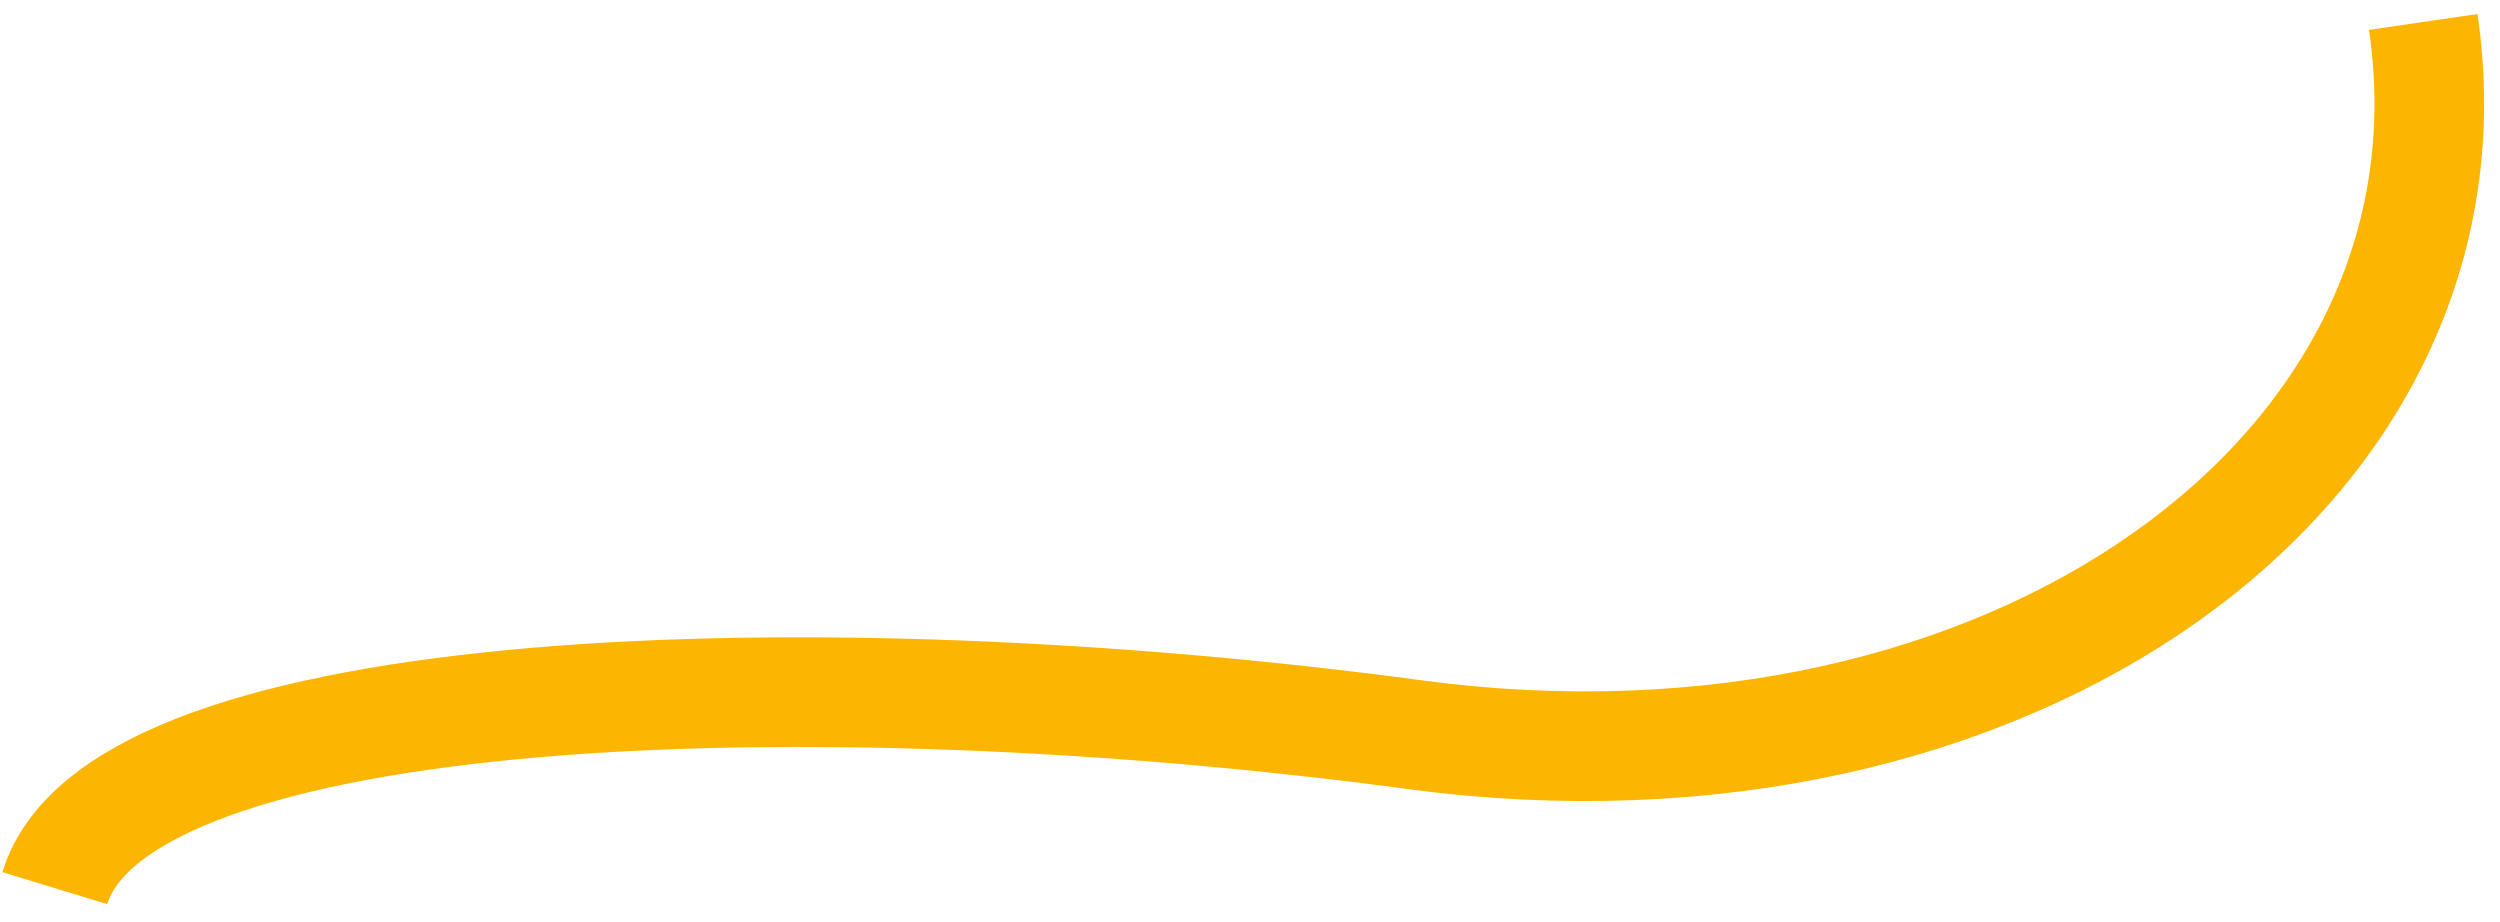
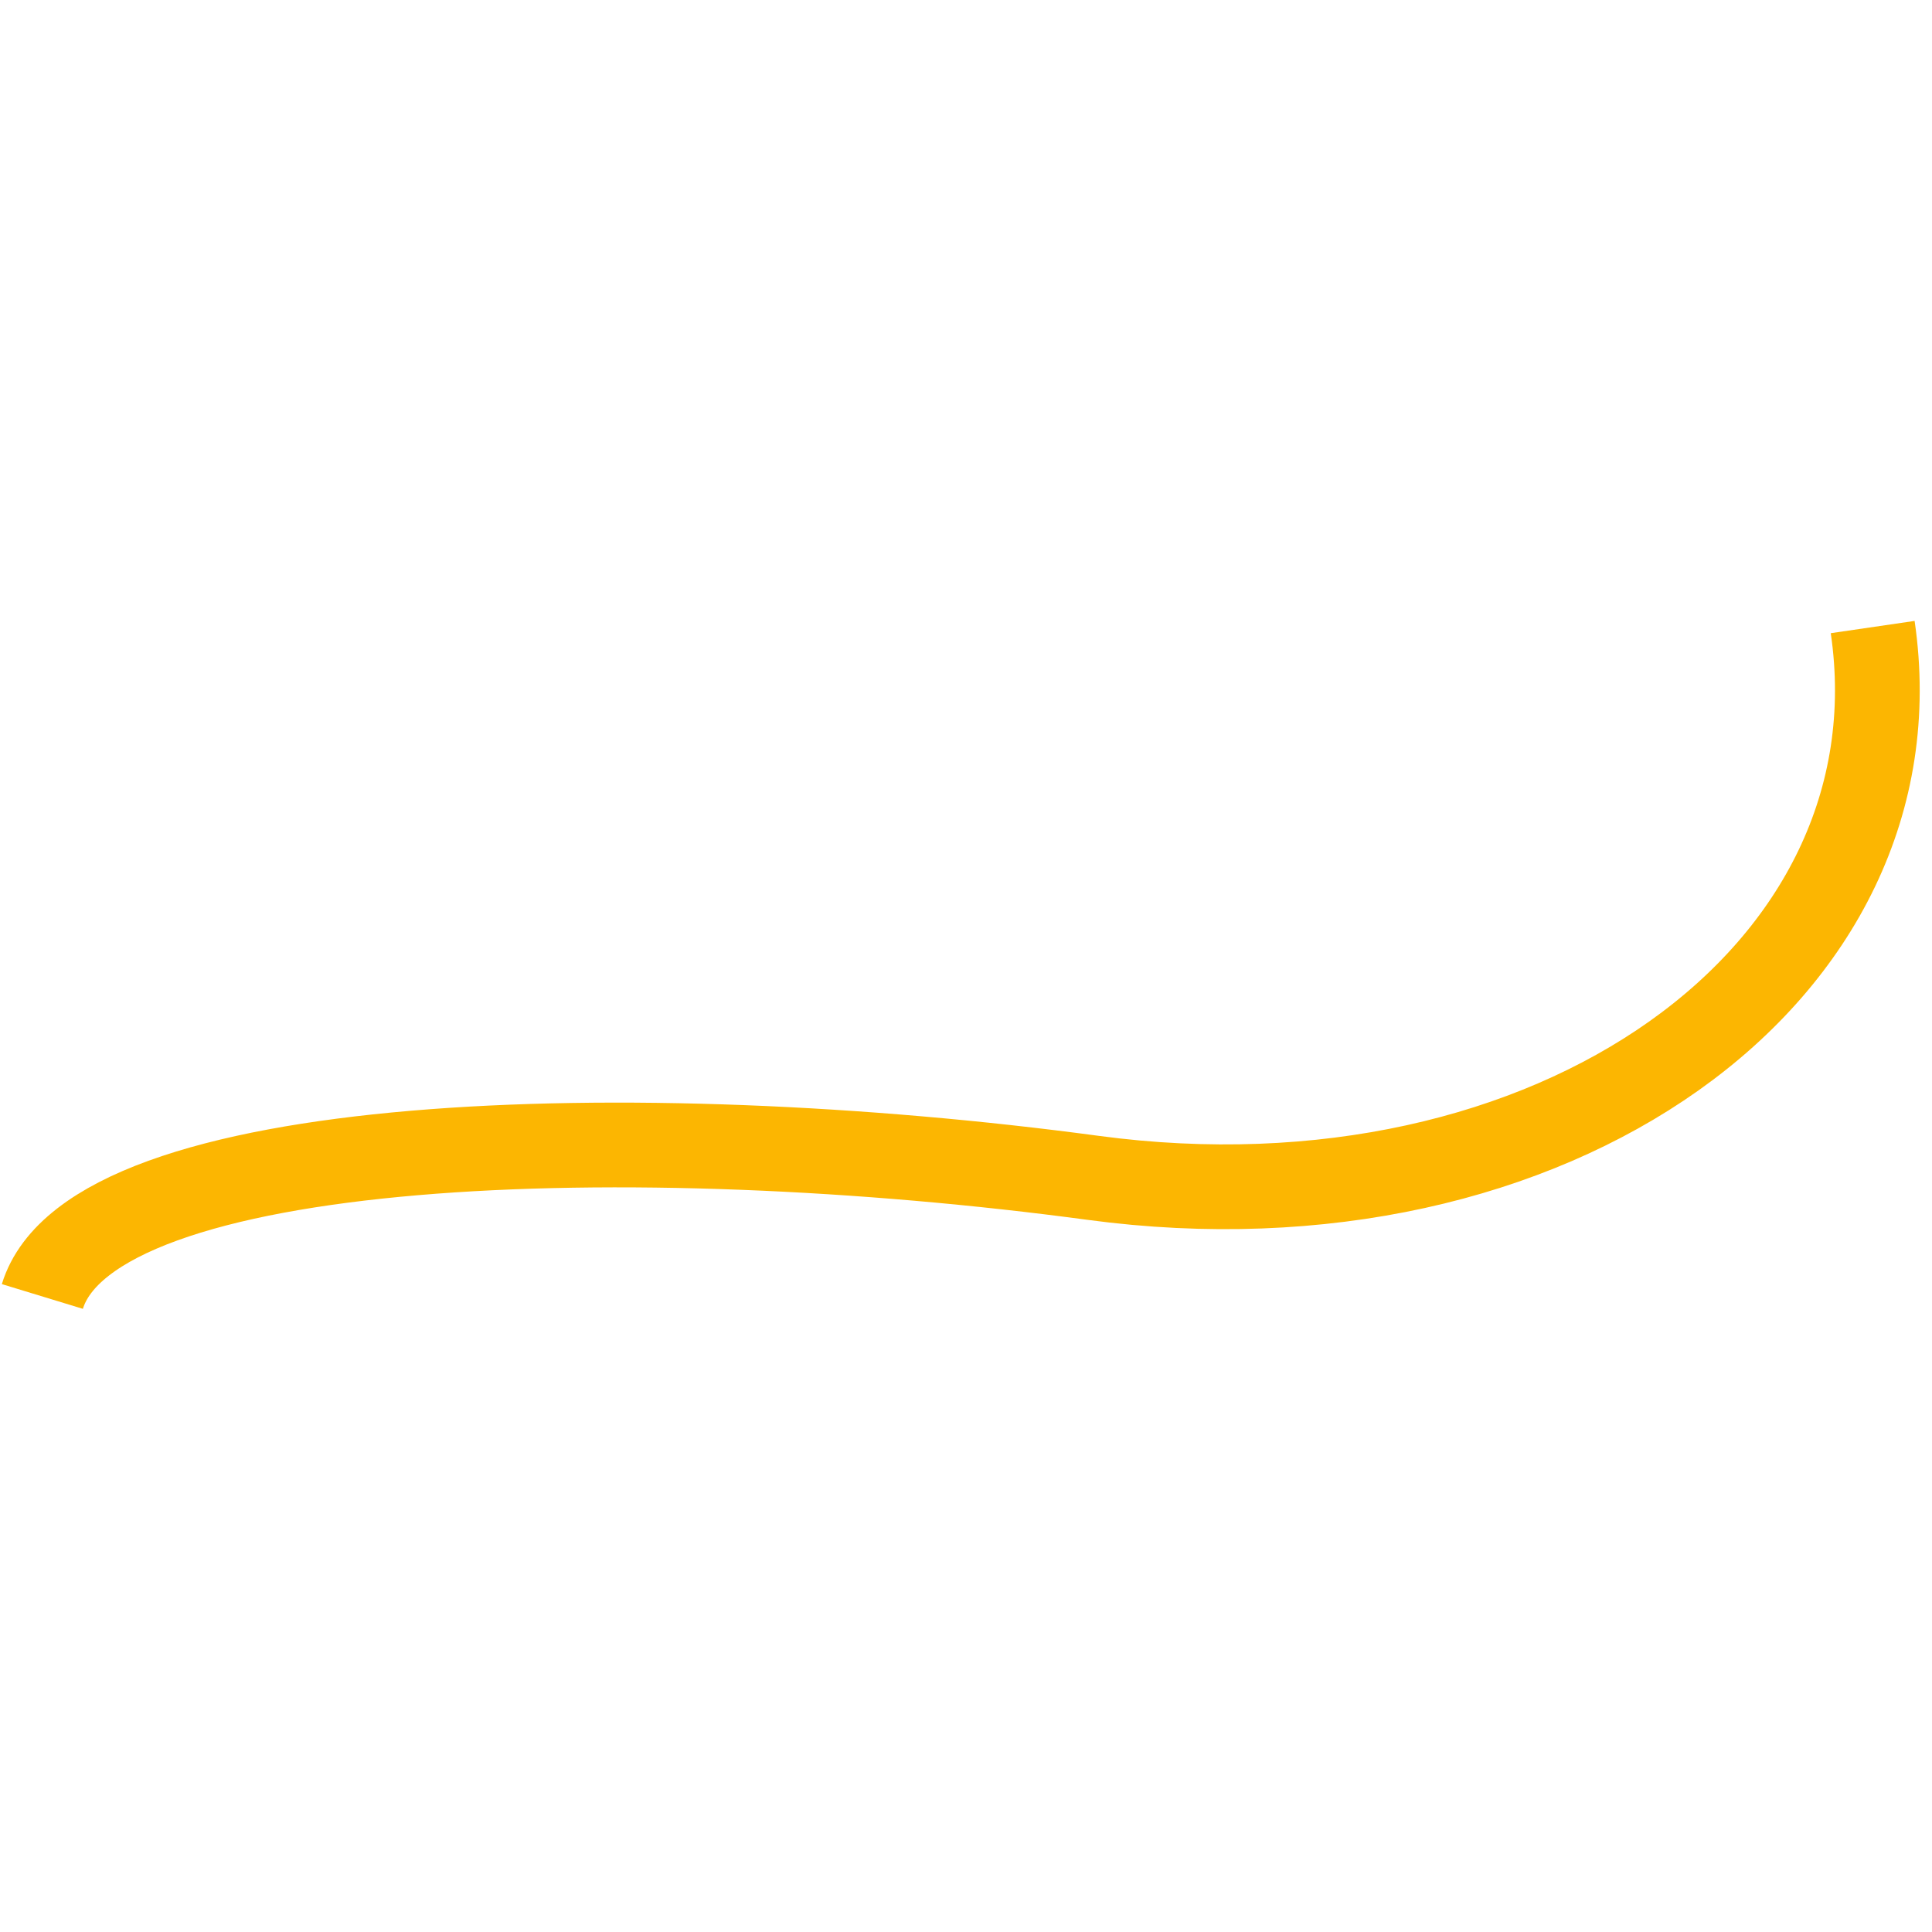
- <svg xmlns="http://www.w3.org/2000/svg" width="114" height="42" viewBox="0 0 114 42" fill="none">
+ <svg xmlns="http://www.w3.org/2000/svg" width="10" height="10" viewBox="0 0 114 42" fill="none">
  <path d="M2.5 40.5C5.431 30.894 37.434 29.86 64.5 33.5C91.566 37.14 113.5 21.5 110.5 1" stroke="#FCB601" stroke-width="5" />
</svg>
